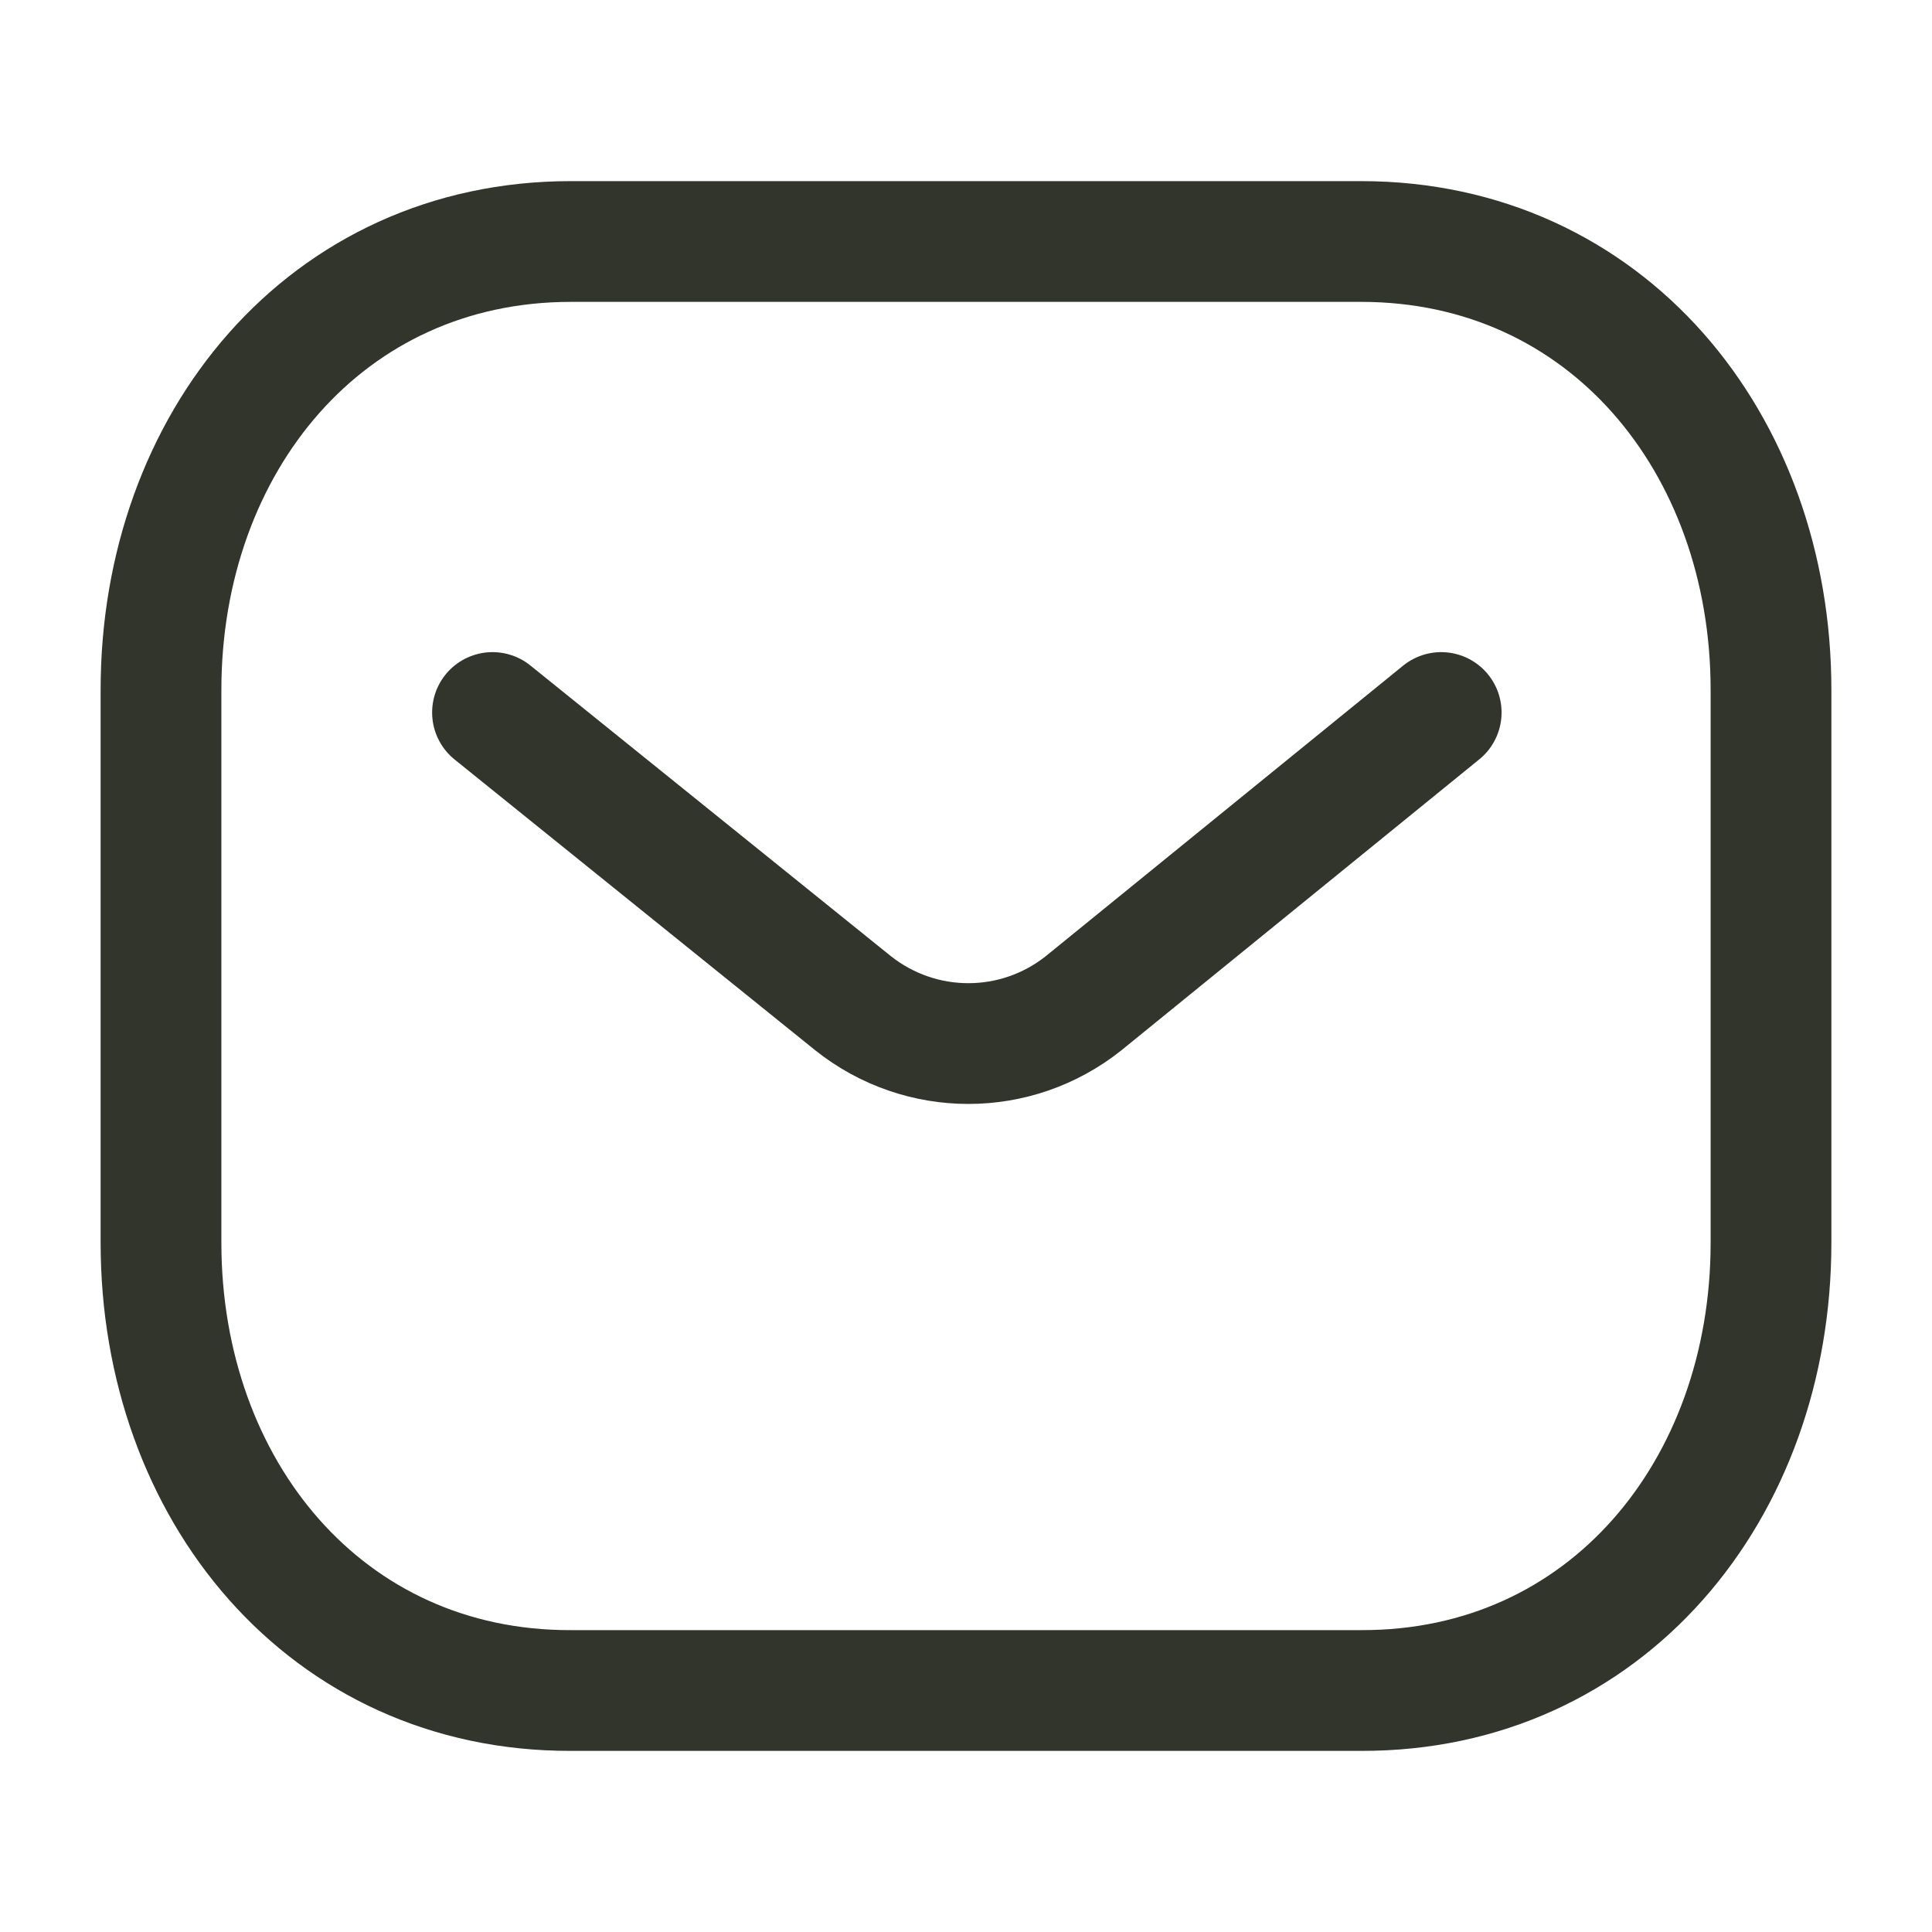
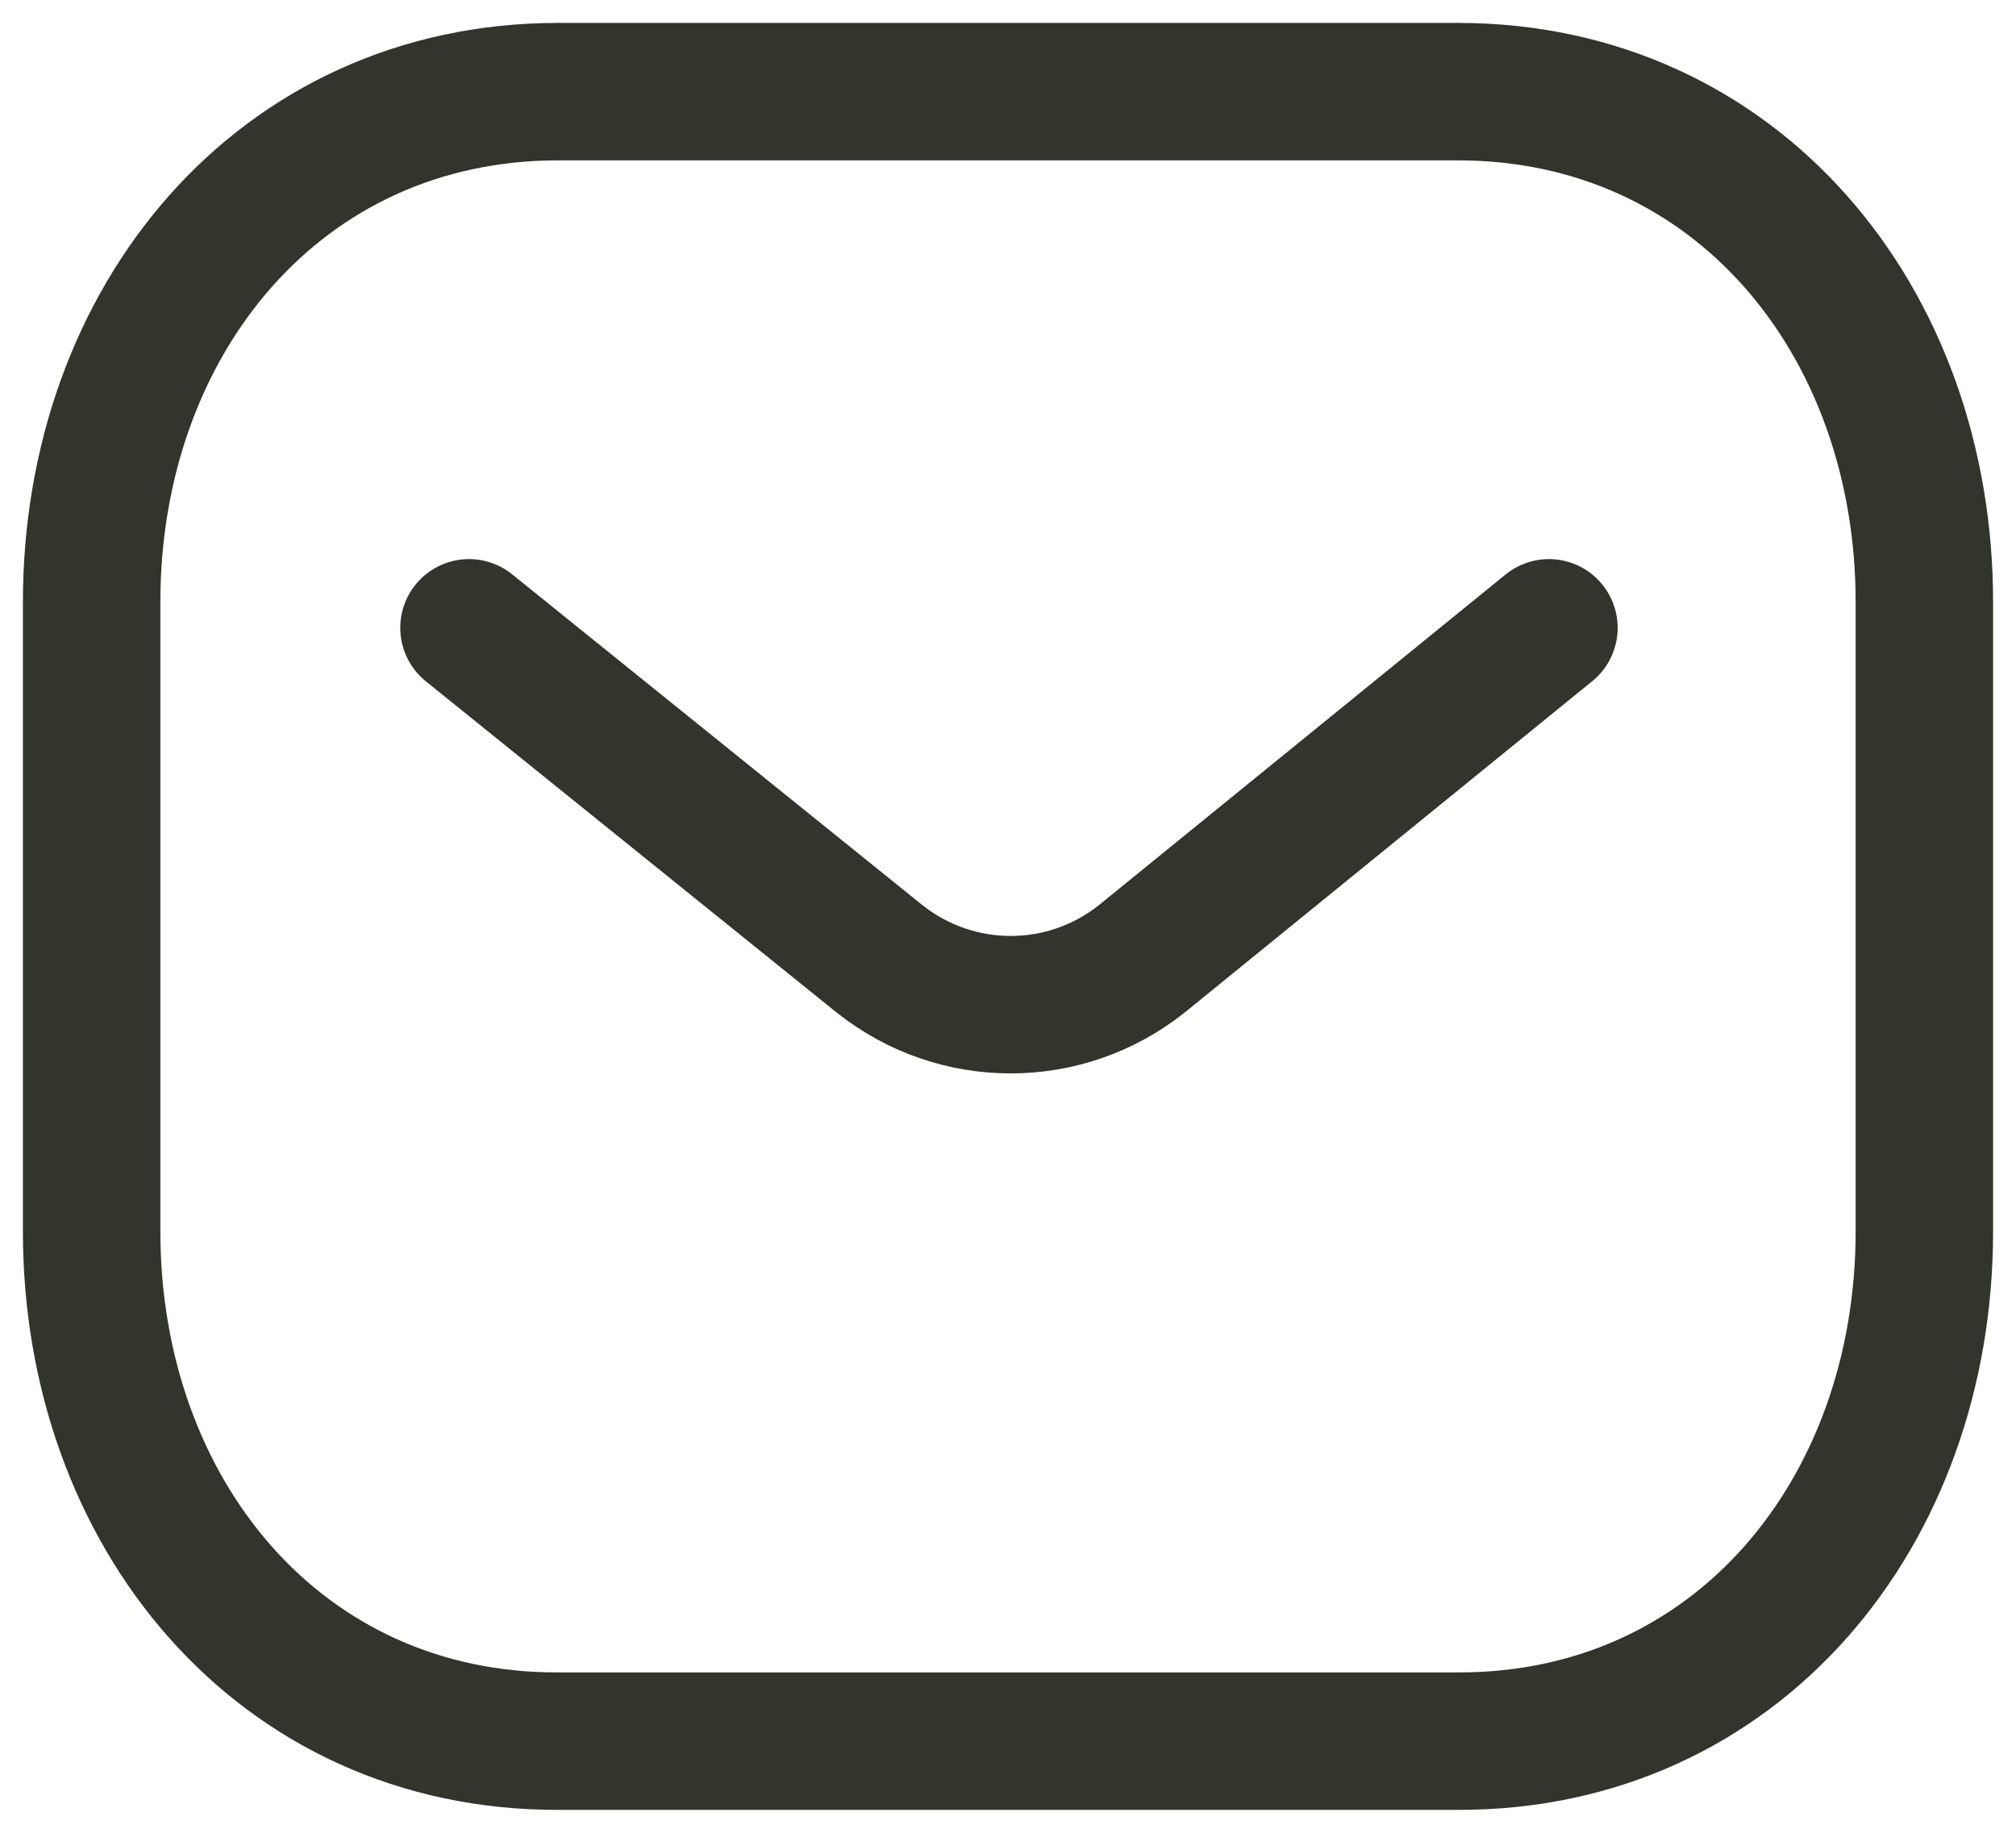
- <svg xmlns="http://www.w3.org/2000/svg" width="24" height="24" viewBox="0 0 24 24" fill="none">
-   <g id="Iconly/Light/Message">
-     <g id="Message">
-       <path id="Stroke 1" d="M17.903 8.851L13.459 12.464C12.62 13.13 11.439 13.13 10.599 12.464L6.118 8.851" stroke="#31352B" stroke-width="1.5" stroke-linecap="round" stroke-linejoin="round" />
-       <path id="Stroke 3" fill-rule="evenodd" clip-rule="evenodd" d="M16.909 21C19.95 21.008 22 18.509 22 15.438V8.57C22 5.499 19.95 3 16.909 3H7.091C4.05 3 2 5.499 2 8.57V15.438C2 18.509 4.05 21.008 7.091 21H16.909Z" stroke="#31352B" stroke-width="1.5" stroke-linecap="round" stroke-linejoin="round" />
-     </g>
-   </g>
+ <svg xmlns="http://www.w3.org/2000/svg" width="22" height="20" viewBox="0 0 22 20" fill="none">
+   <path d="M16.903 6.851L12.459 10.464C11.62 11.13 10.439 11.13 9.599 10.464L5.118 6.851" stroke="#31352B" stroke-width="1.5" stroke-linecap="round" stroke-linejoin="round" />
+   <path fill-rule="evenodd" clip-rule="evenodd" d="M15.909 19C18.95 19.008 21 16.509 21 13.438V6.57C21 3.499 18.95 1 15.909 1H6.091C3.05 1 1 3.499 1 6.57V13.438C1 16.509 3.05 19.008 6.091 19H15.909Z" stroke="#31352B" stroke-width="1.5" stroke-linecap="round" stroke-linejoin="round" />
</svg>
